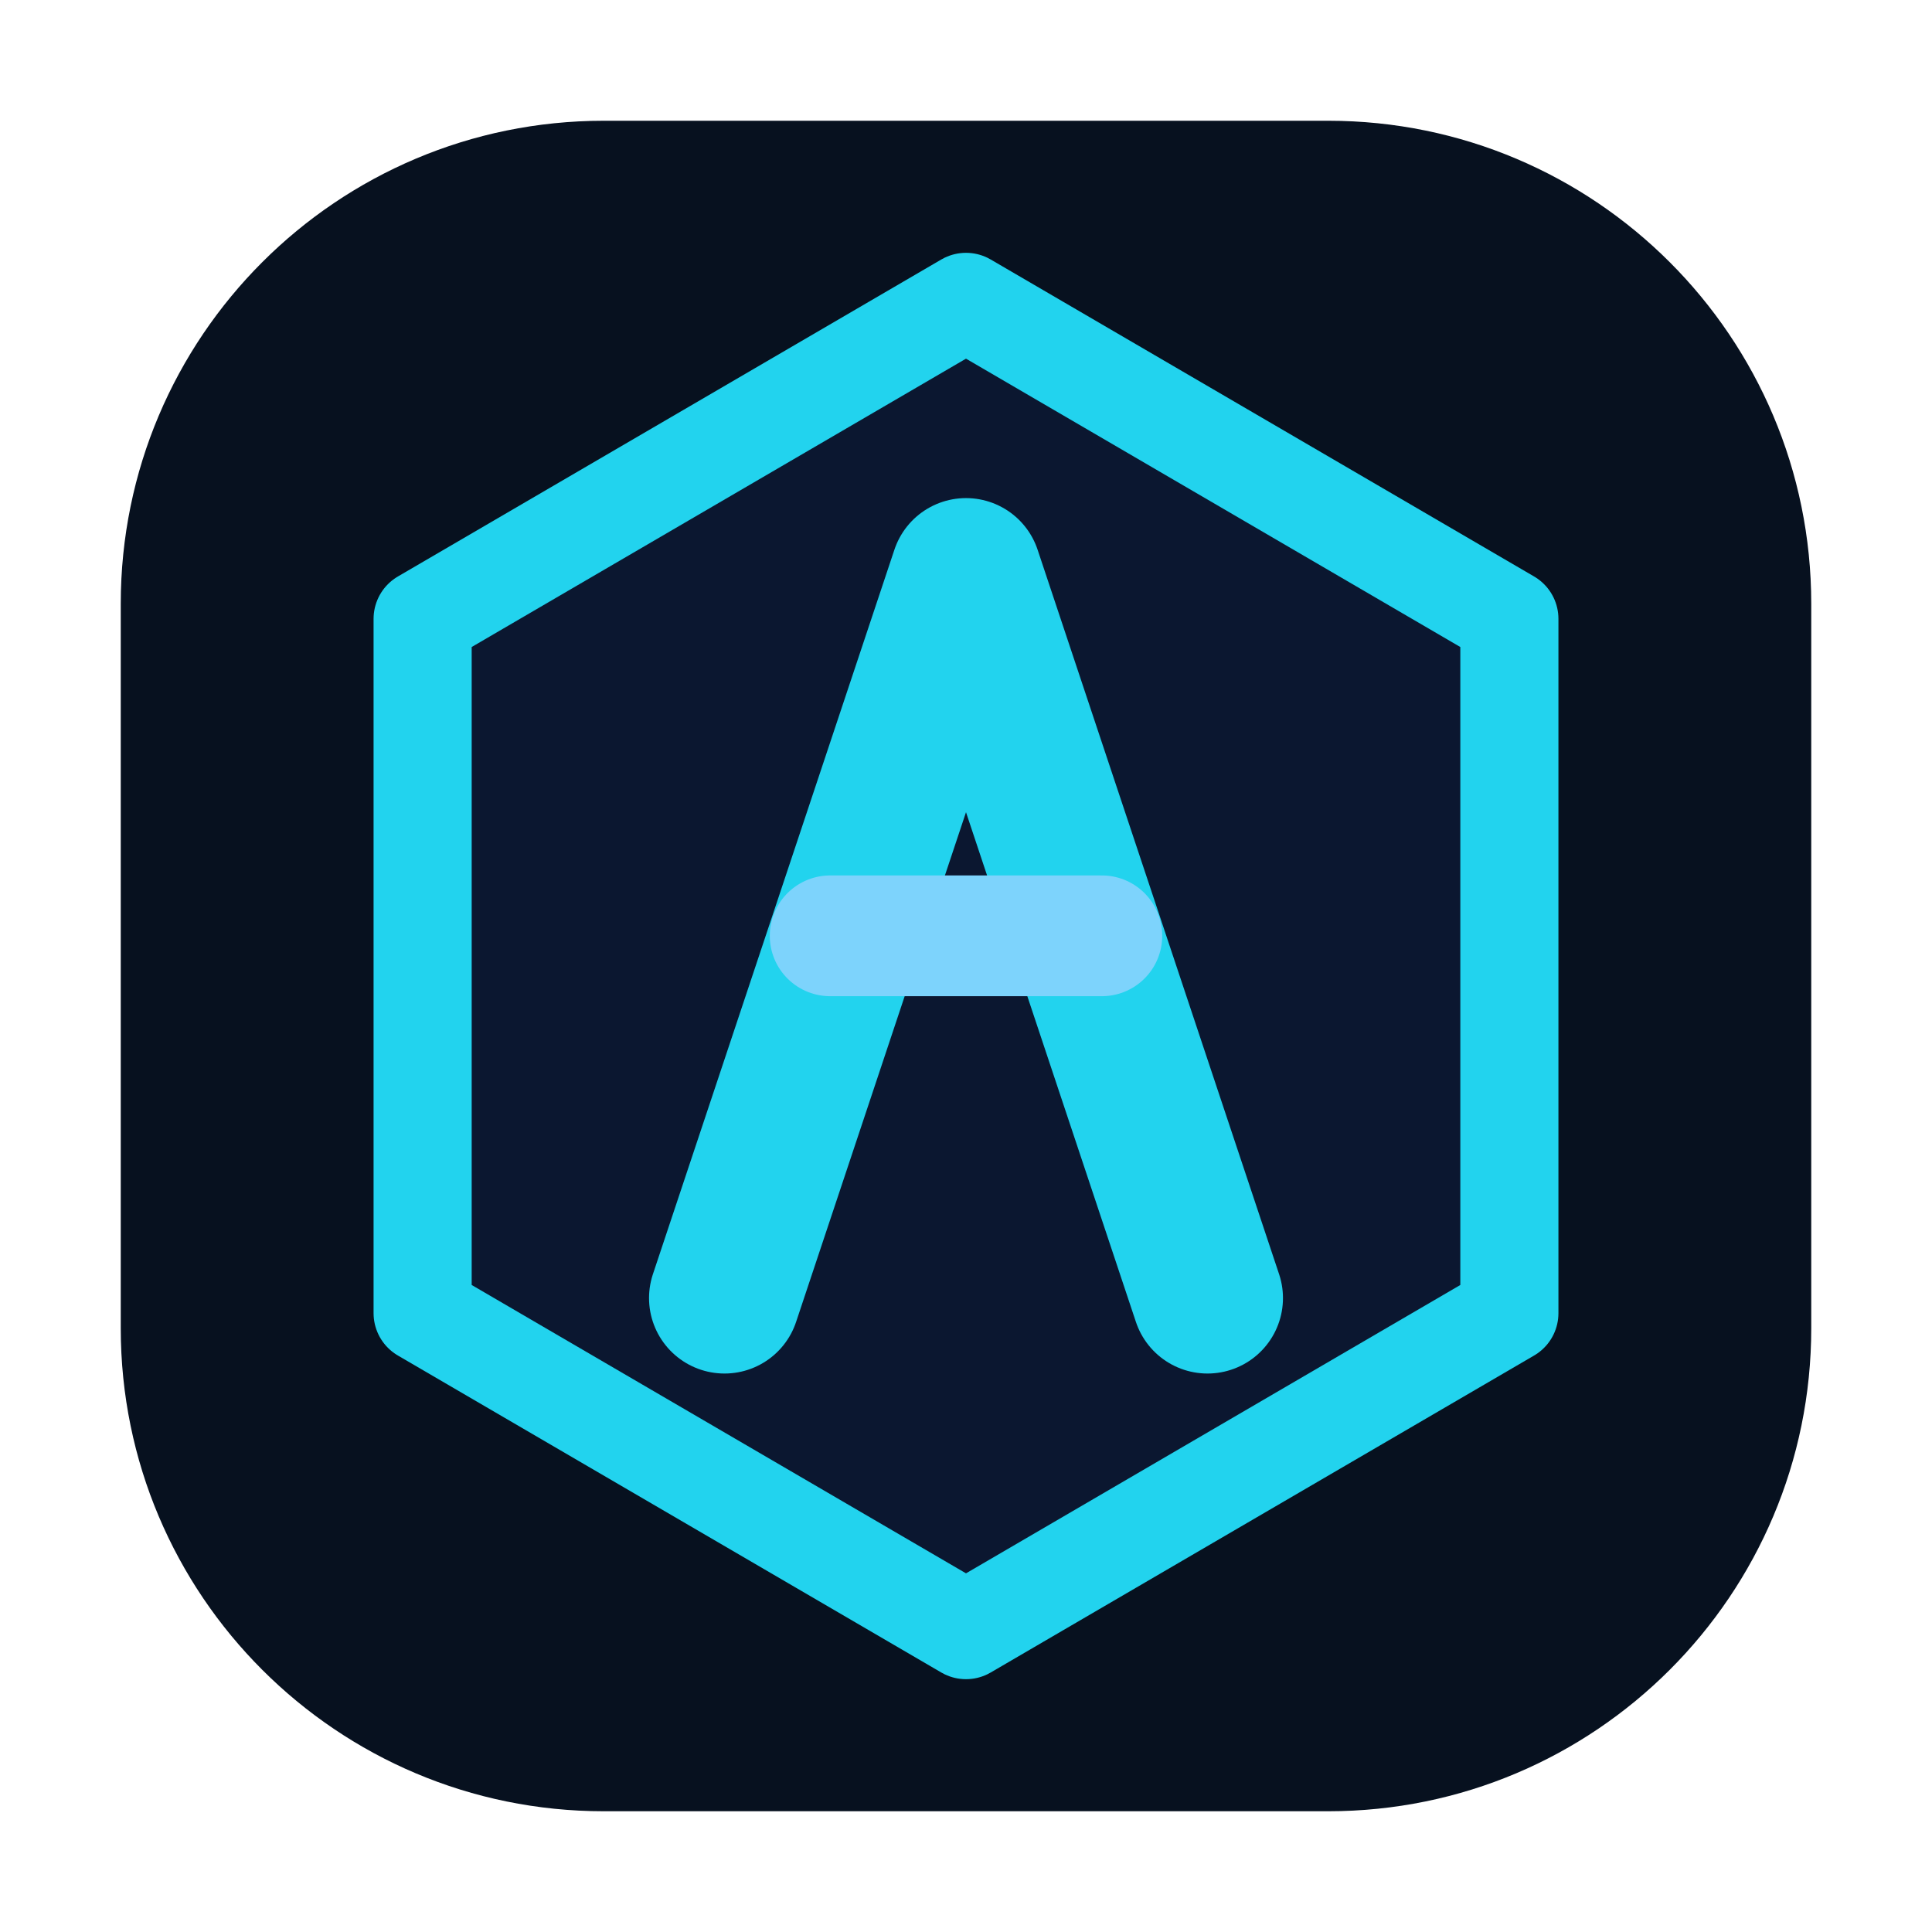
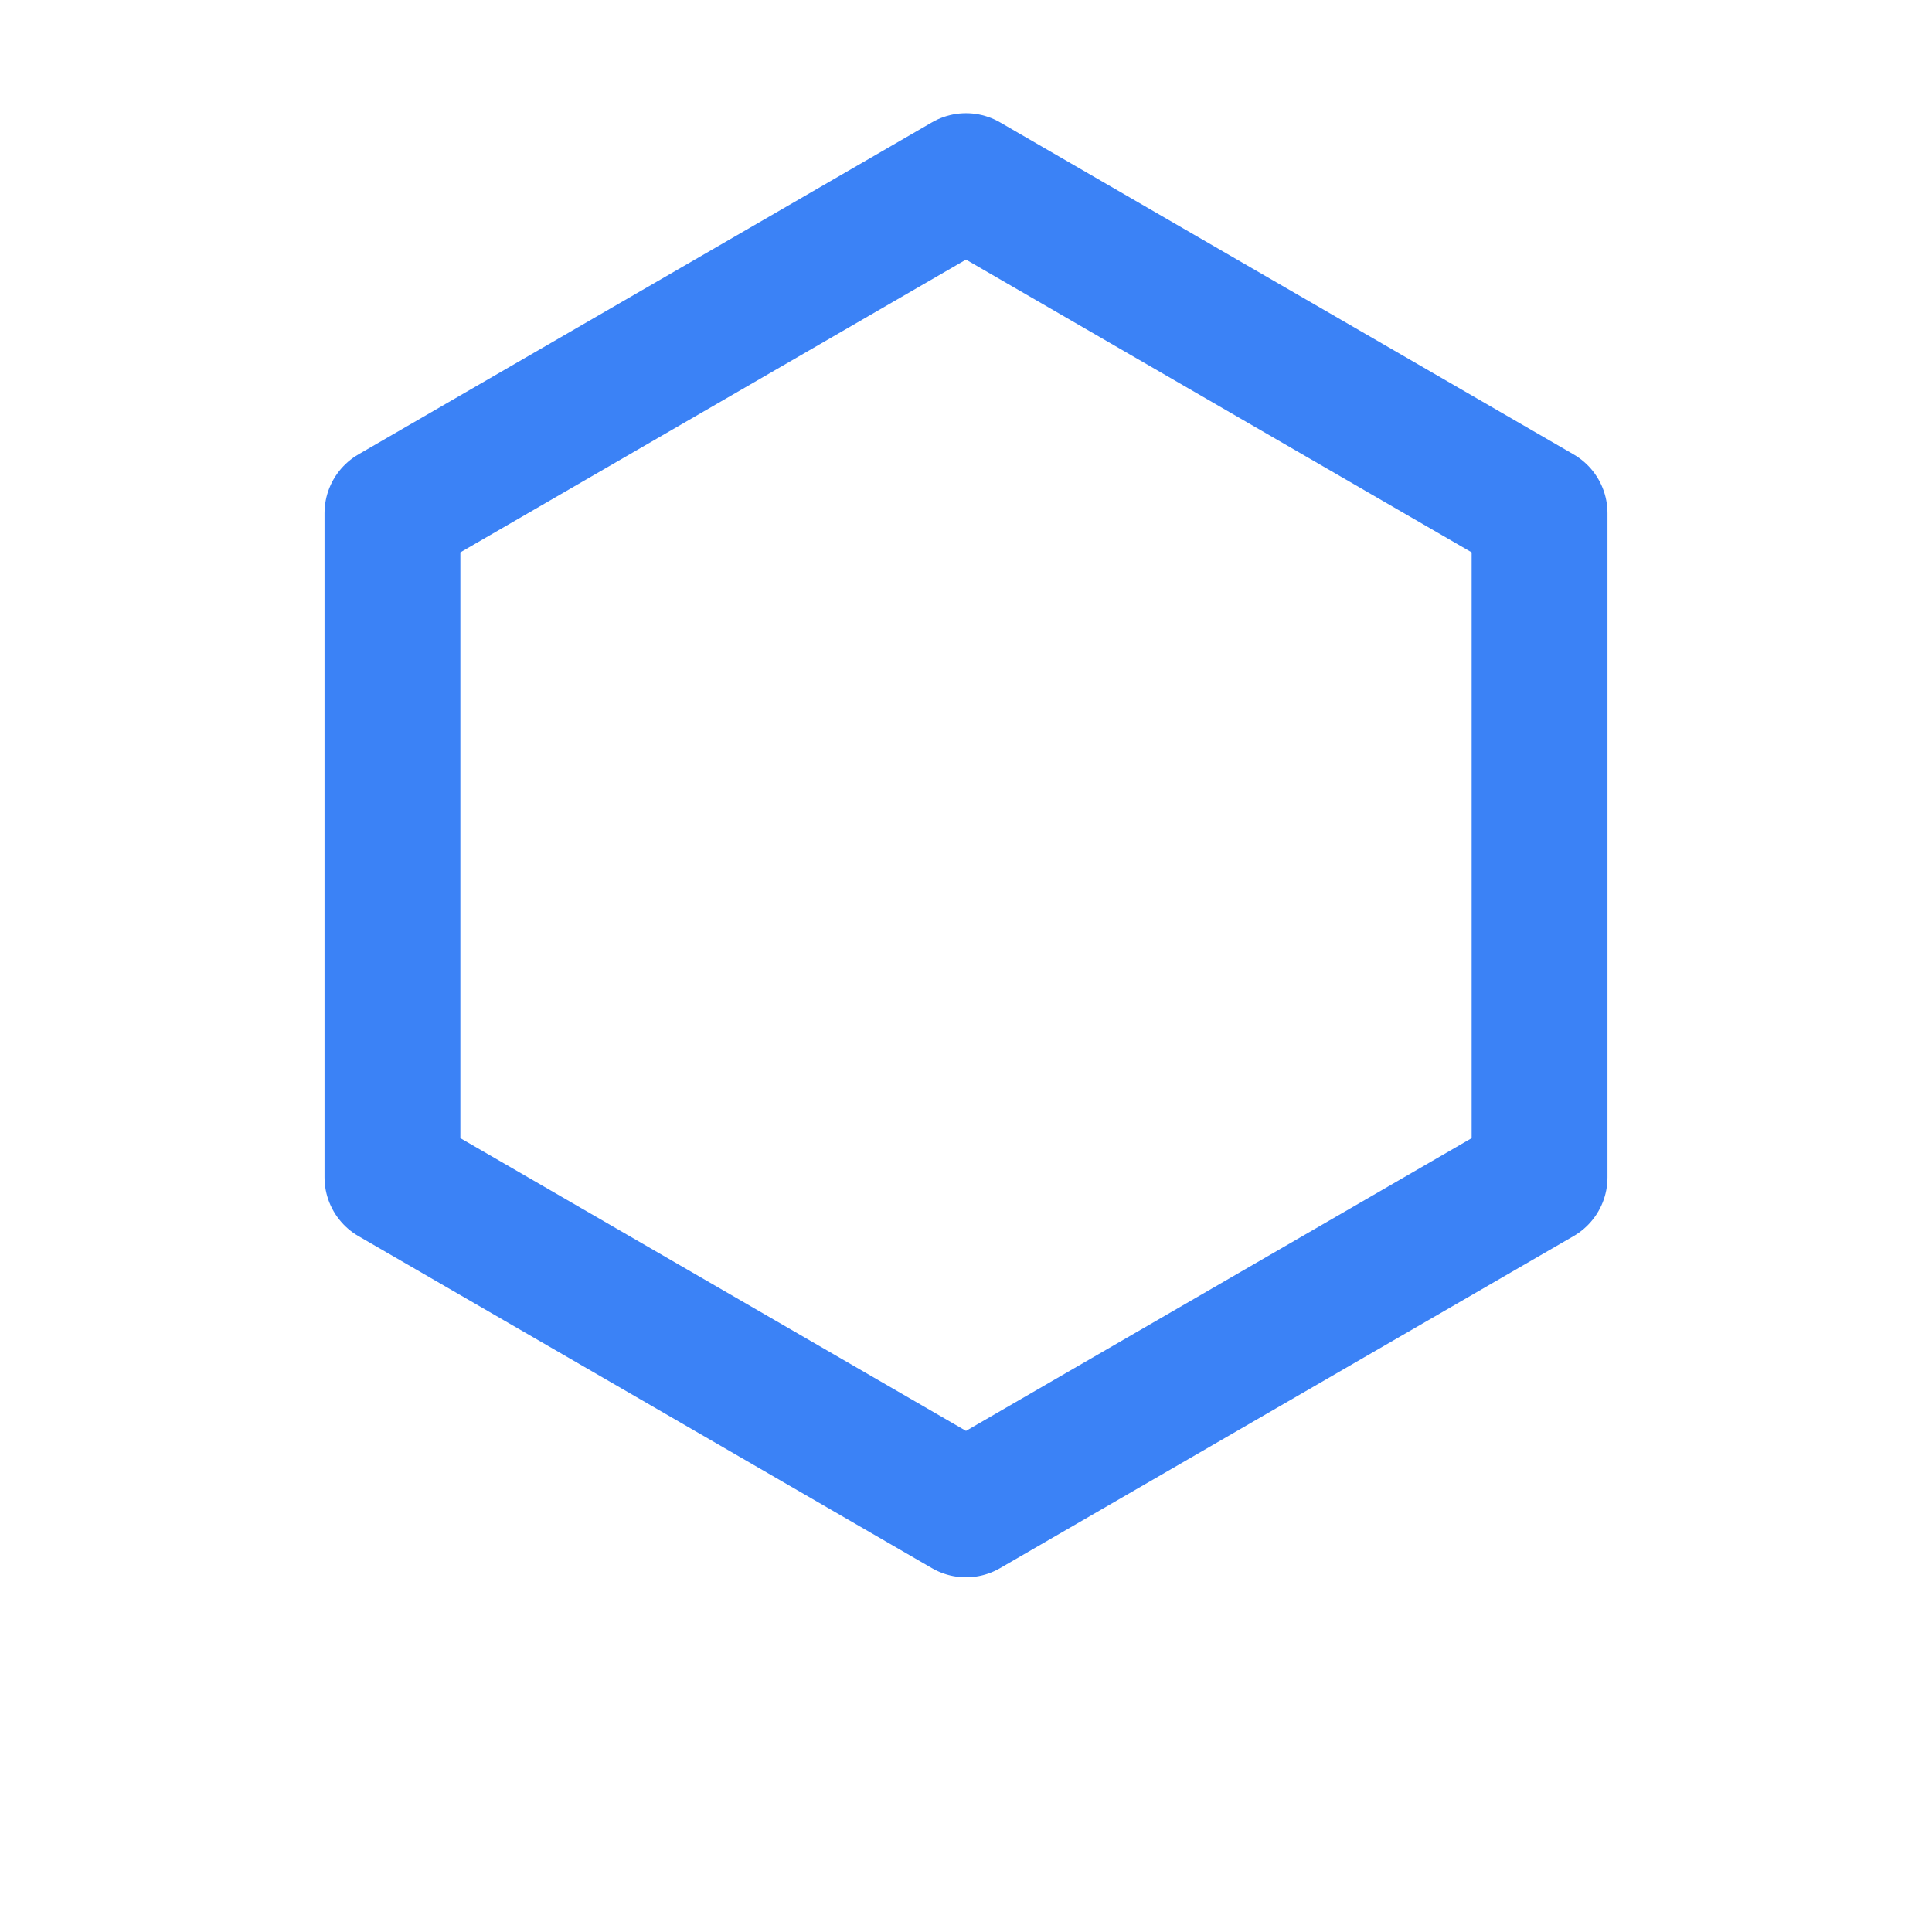
- <svg xmlns="http://www.w3.org/2000/svg" viewBox="0 0 64 64" fill="none">
-   <rect x="4" y="4" width="56" height="56" rx="16" fill="#07111f" />
-   <path d="M32 10L50 20.5V43.5L32 54L14 43.5V20.5L32 10Z" fill="#0b1730" stroke="#22d3ee" stroke-width="3.25" stroke-linejoin="round" />
-   <path d="M24 43L32 19L40 43" stroke="#22d3ee" stroke-width="5" stroke-linecap="round" stroke-linejoin="round" />
-   <path d="M27.5 31H36.5" stroke="#7dd3fc" stroke-width="4" stroke-linecap="round" />
+ <svg xmlns="http://www.w3.org/2000/svg" viewBox="0 0 256 256" fill="none">
+   <path d="M128 24L204 68V156L128 200L52 156V68L128 24Z" stroke="#3b82f6" stroke-width="18" stroke-linejoin="round" />
</svg>
